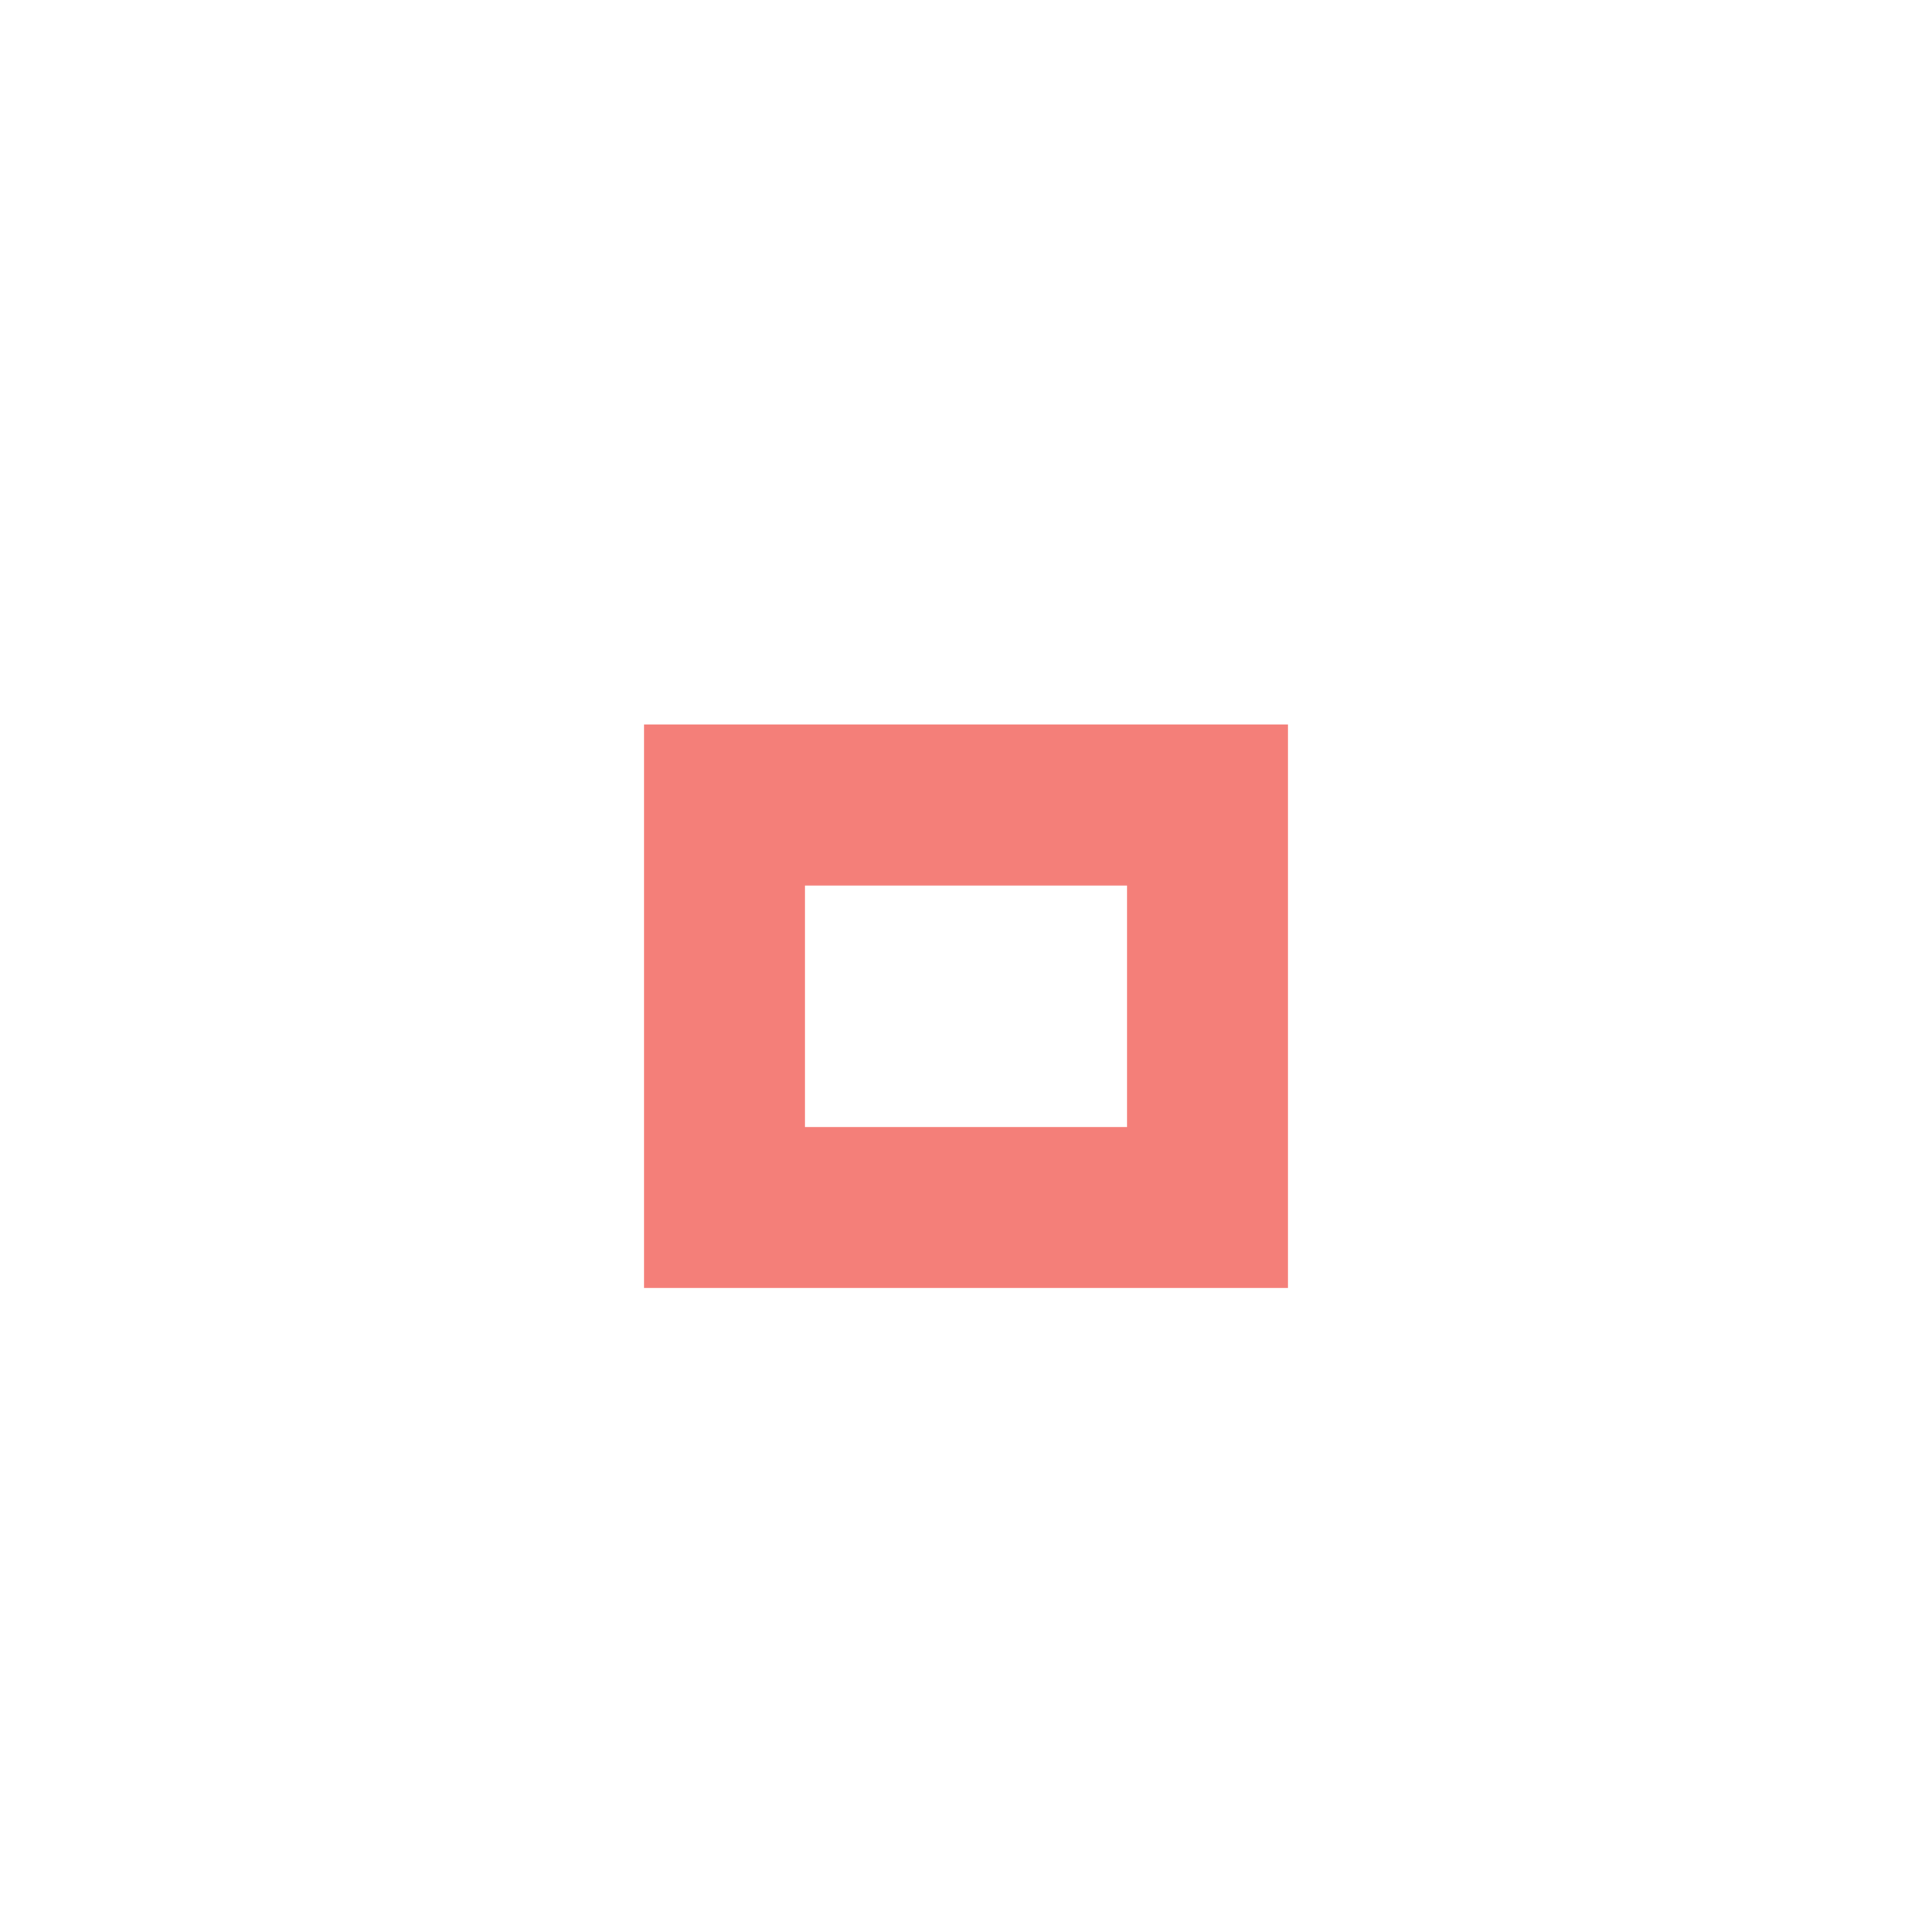
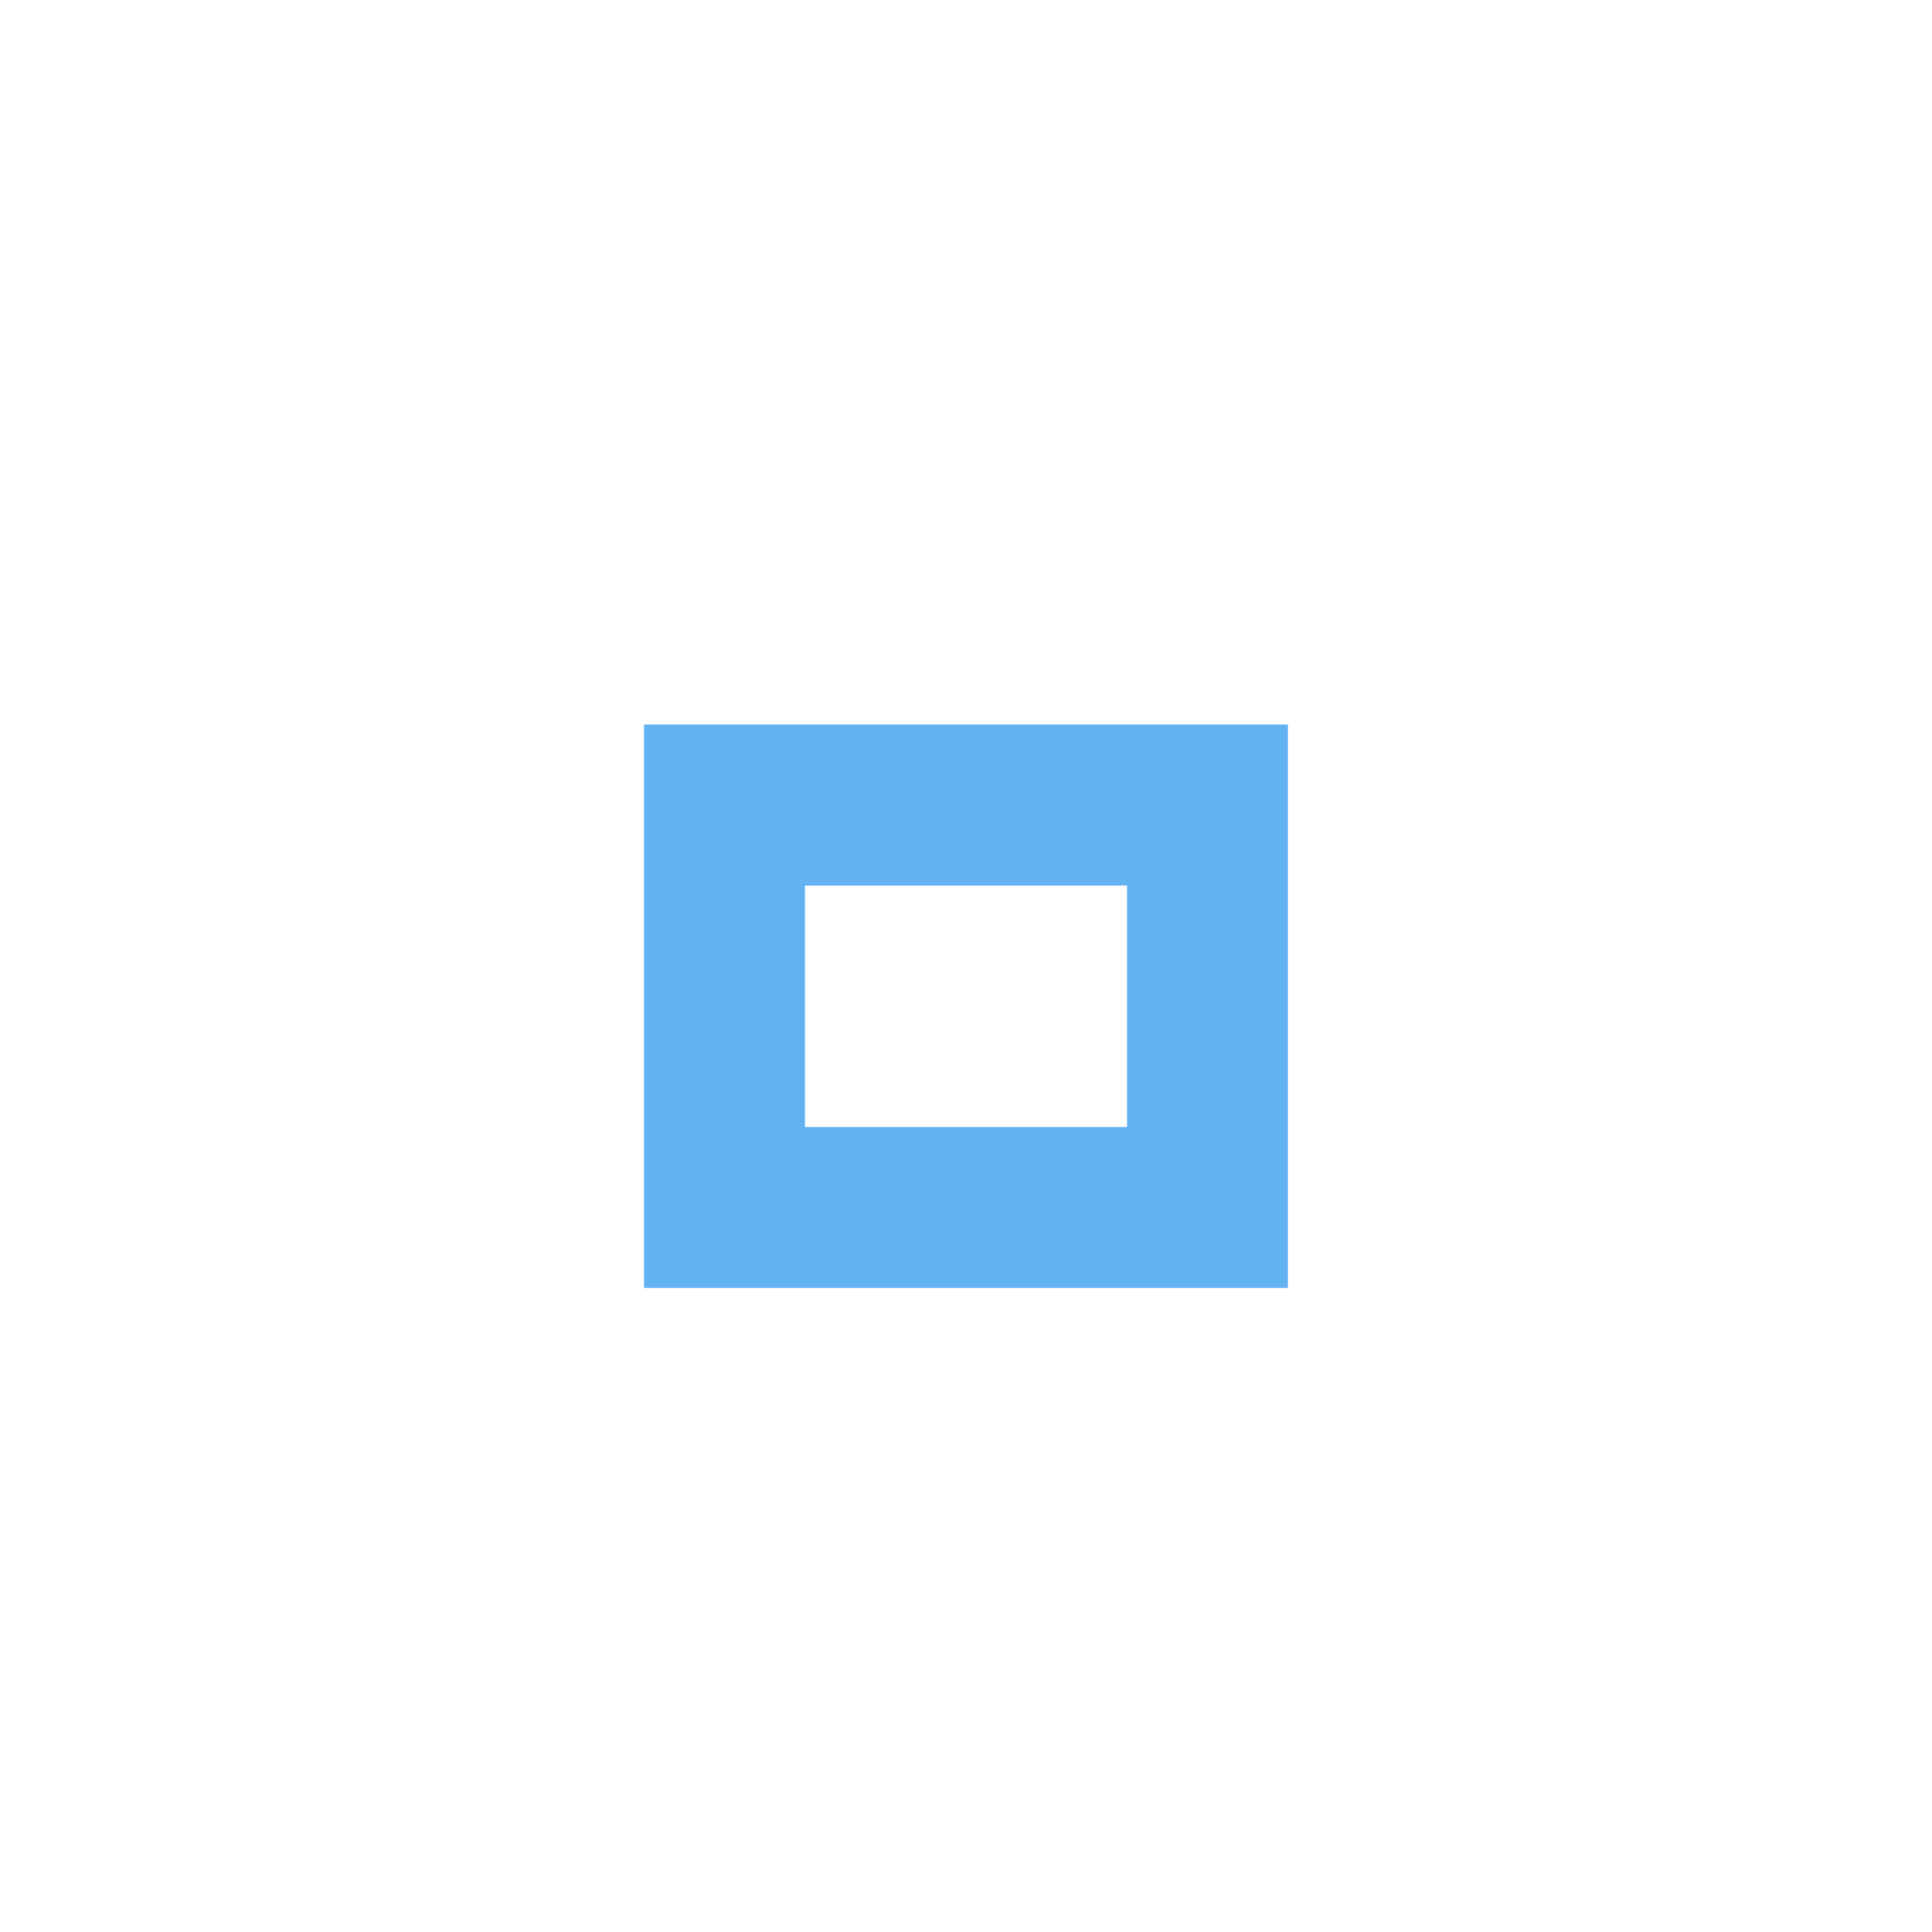
<svg xmlns="http://www.w3.org/2000/svg" version="1.1" x="0px" y="0px" width="24px" height="24px" viewBox="0 0 24 24">
-   <path fill="#f0544c" opacity="0.75" d="M14,14h-4v-3h4V14z M16,9H8v7h8V9z" />
+   <path fill="#2f98ee" opacity="0.75" d="M14,14h-4v-3h4V14z M16,9H8v7h8V9z" />
</svg>
